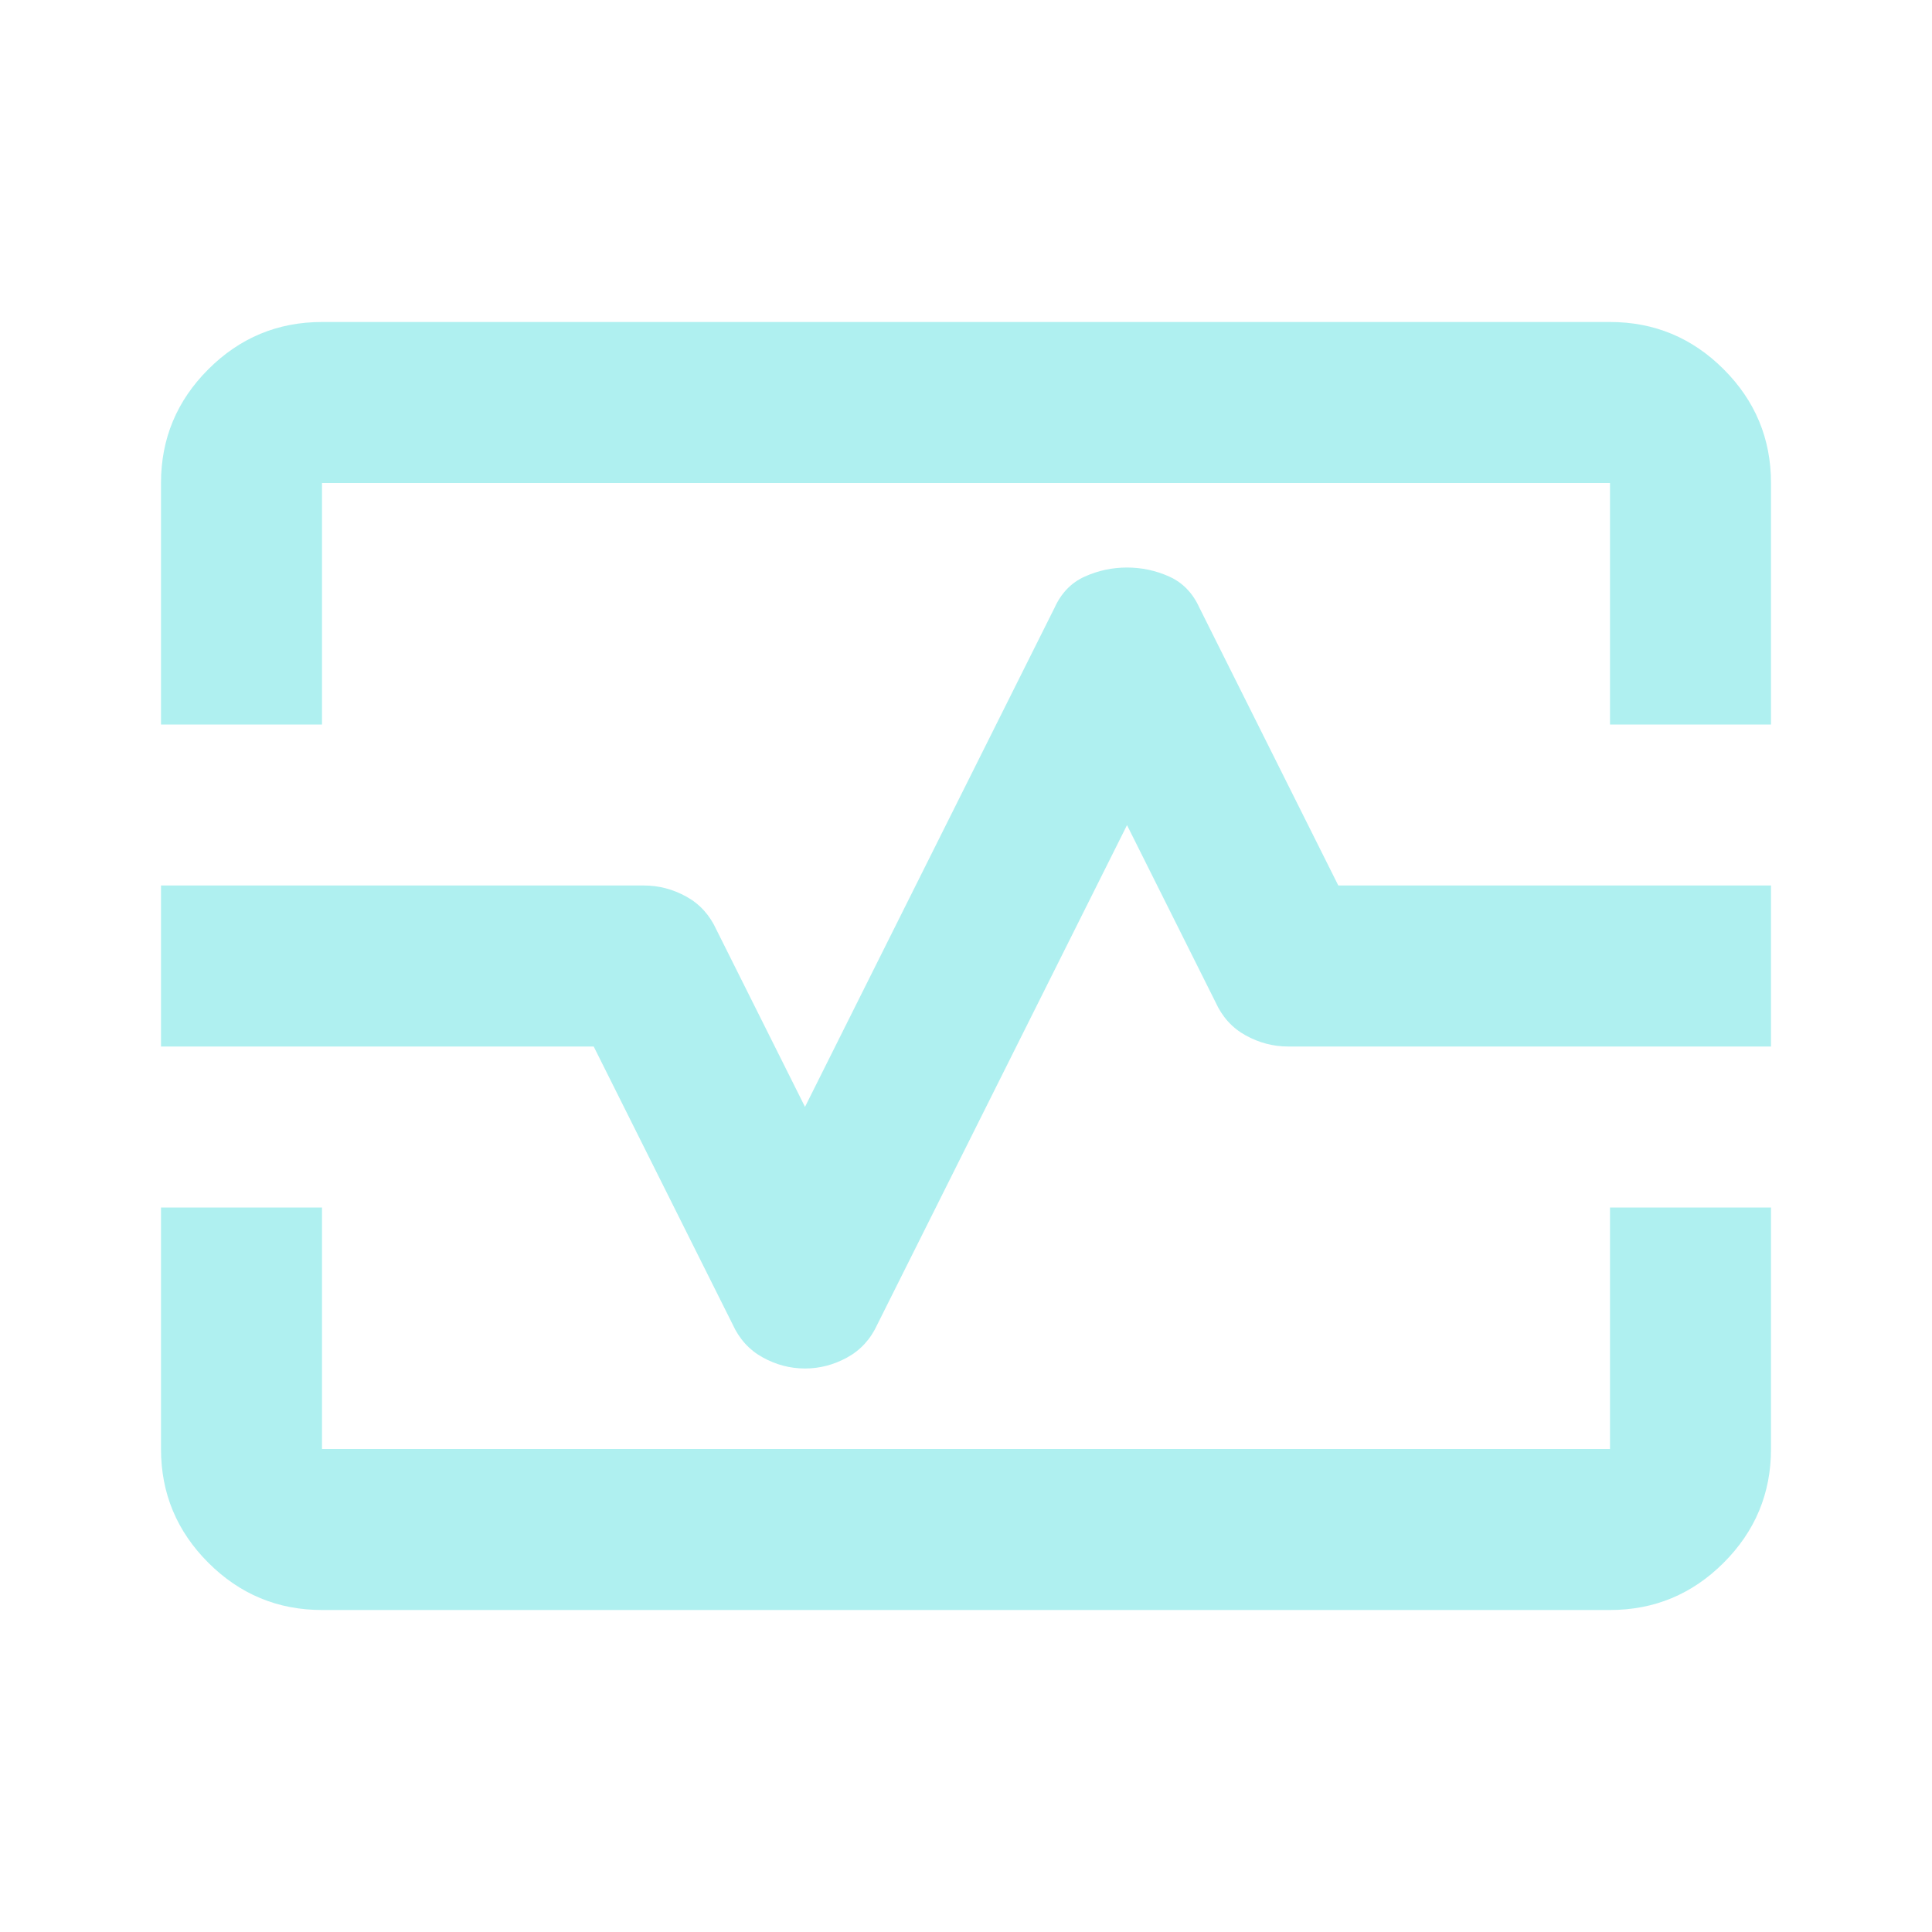
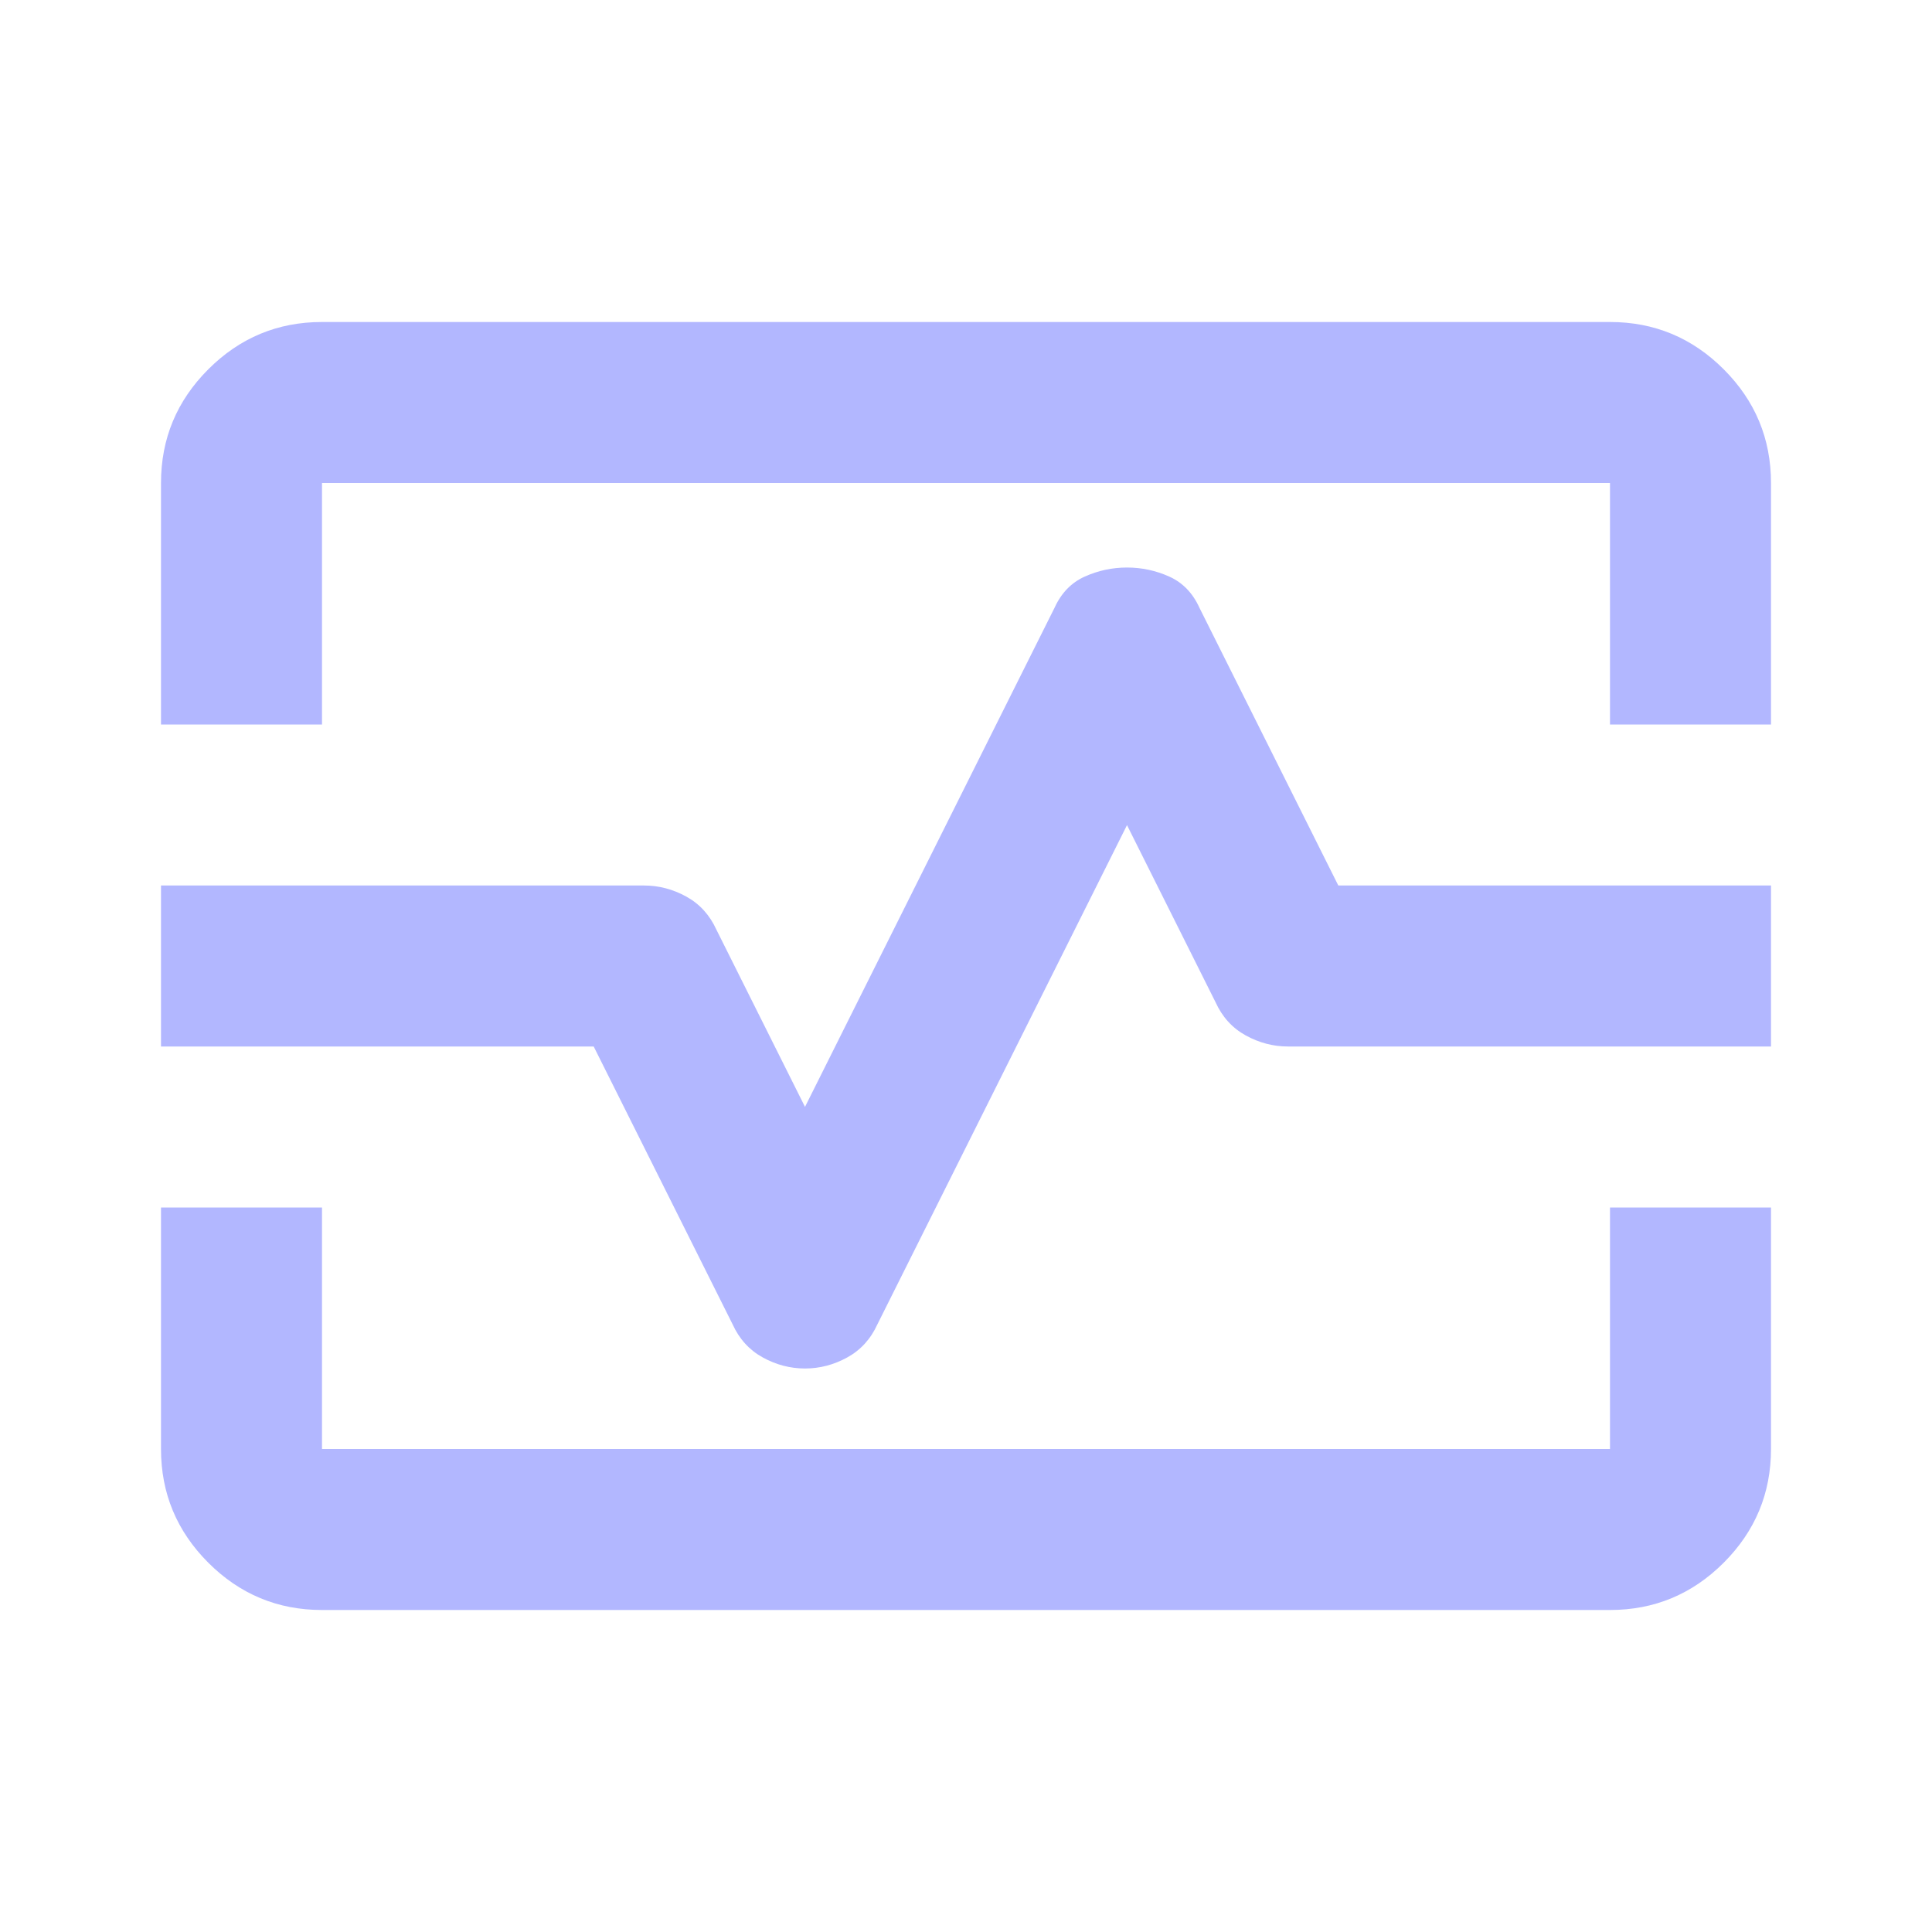
- <svg xmlns="http://www.w3.org/2000/svg" height="24px" viewBox="0 -960 960 960" width="24px" fill="#aff0f0">
+ <svg xmlns="http://www.w3.org/2000/svg" height="24px" viewBox="0 -960 960 960" width="24px" fill="#B2B7FF">
  <path d="M80-600v-120q0-33 23.5-56.5T160-800h640q33 0 56.5 23.5T880-720v120h-80v-120H160v120H80Zm80 440q-33 0-56.5-23.5T80-240v-120h80v120h640v-120h80v120q0 33-23.5 56.5T800-160H160Zm240-120q11 0 21-5.5t15-16.5l124-248 44 88q5 11 15 16.5t21 5.5h240v-80H665l-69-138q-5-11-15-15.5t-21-4.5q-11 0-21 4.5T524-658L400-410l-44-88q-5-11-15-16.5t-21-5.5H80v80h215l69 138q5 11 15 16.5t21 5.5Zm80-200Z" />
</svg>
